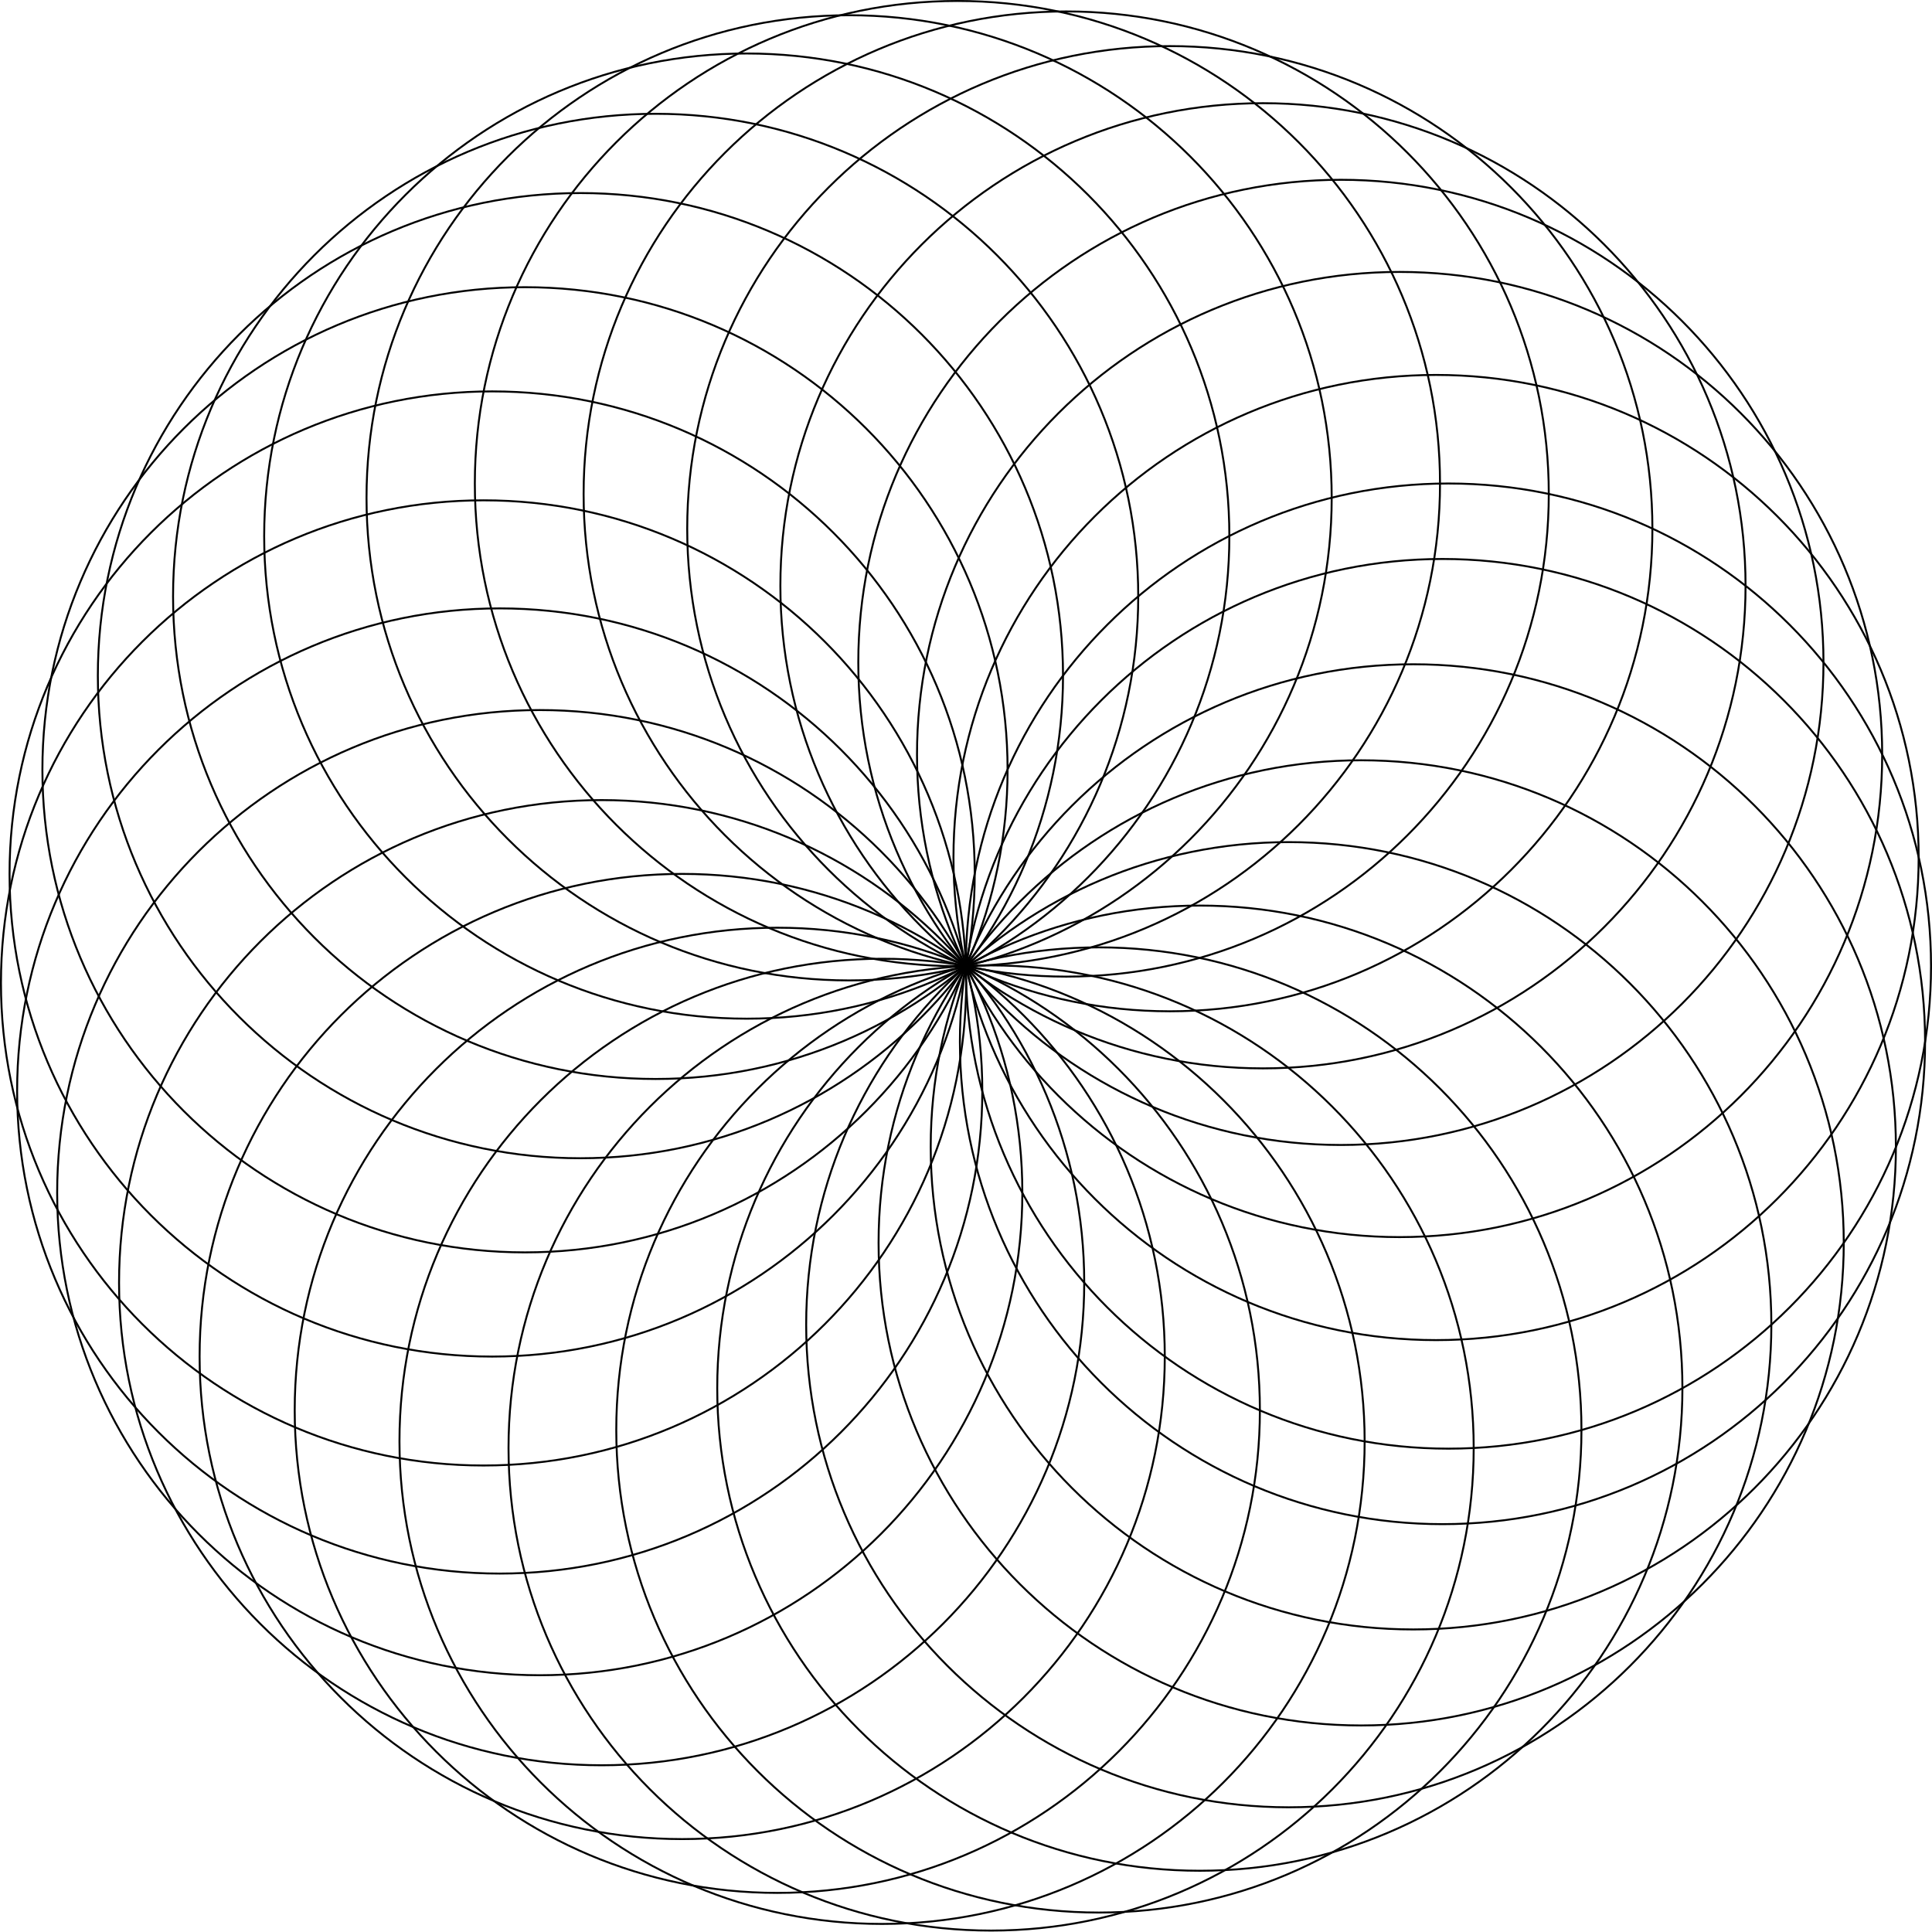
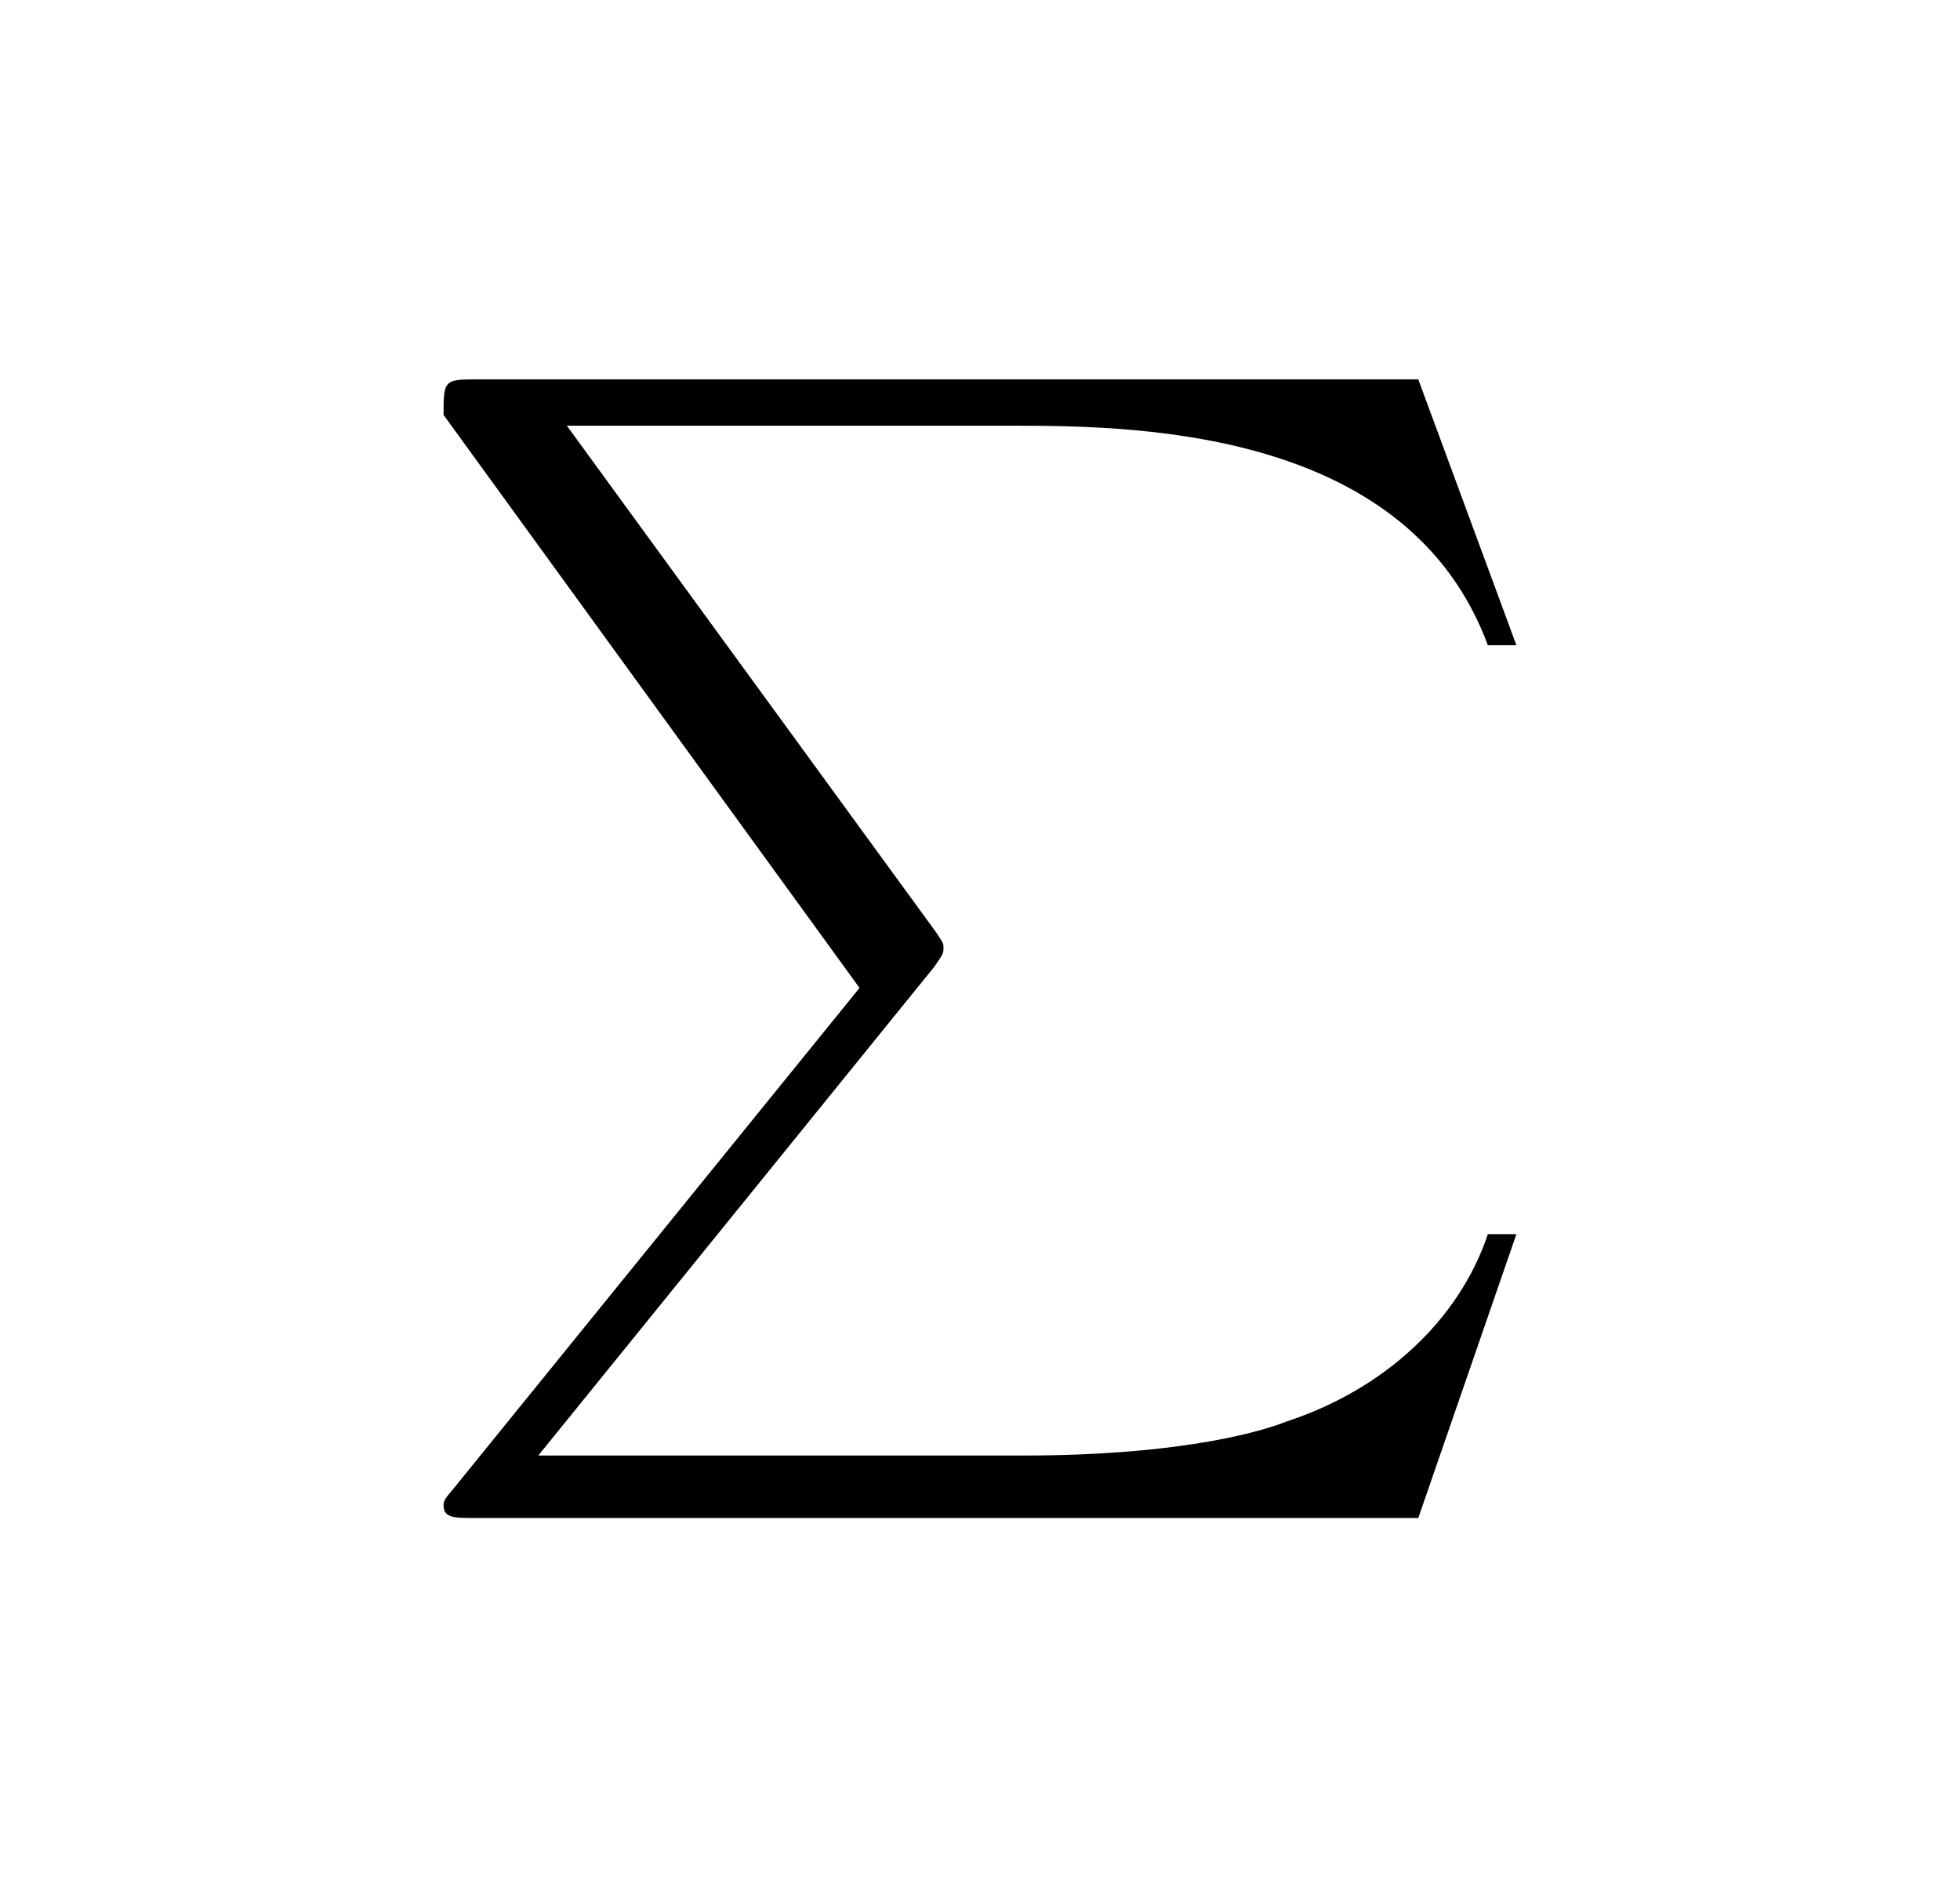
- <svg xmlns="http://www.w3.org/2000/svg" version="1.1" width="399.231pt" height="399.137pt" viewBox="-72.004 -72.004 399.231 399.137">
-   <g id="page1">
-     <path d="M327.027 127.629C327.027 72.551 282.379 27.906 227.305 27.906C172.227 27.906 127.582 72.551 127.582 127.629C127.582 182.703 172.227 227.348 227.305 227.348C282.379 227.348 327.027 182.703 327.027 127.629Z" stroke="#000" fill="none" stroke-width=".399" stroke-miterlimit="10" />
-     <path d="M324.469 105.195C324.469 50.117 279.824 5.473 224.746 5.473C169.672 5.473 125.023 50.117 125.023 105.195C125.023 160.269 169.672 204.918 224.746 204.918C279.824 204.918 324.469 160.269 324.469 105.195Z" stroke="#000" fill="none" stroke-width=".399" stroke-miterlimit="10" />
-     <path d="M316.934 83.91C316.934 28.836 272.285-15.812 217.211-15.812C162.133-15.812 117.488 28.836 117.488 83.91C117.488 138.988 162.133 183.633 217.211 183.633C272.285 183.633 316.934 138.988 316.934 83.91Z" stroke="#000" fill="none" stroke-width=".399" stroke-miterlimit="10" />
-     <path d="M304.801 64.871C304.801 9.793 260.156-34.852 205.078-34.852C150.004-34.852 105.356 9.793 105.356 64.871C105.356 119.945 150.004 164.594 205.078 164.594C260.156 164.594 304.801 119.945 304.801 64.871Z" stroke="#000" fill="none" stroke-width=".399" stroke-miterlimit="10" />
-     <path d="M288.699 49.043C288.699-6.031 244.051-50.68 188.977-50.68C133.902-50.68 89.254-6.031 89.254 49.043C89.254 104.121 133.902 148.766 188.977 148.766C244.051 148.766 288.699 104.121 288.699 49.043Z" stroke="#000" fill="none" stroke-width=".399" stroke-miterlimit="10" />
-     <path d="M269.449 37.246C269.449-17.828 224.801-62.477 169.727-62.477C114.648-62.477 70.004-17.828 70.004 37.246C70.004 92.324 114.648 136.969 169.727 136.969C224.801 136.969 269.449 92.324 269.449 37.246Z" stroke="#000" fill="none" stroke-width=".399" stroke-miterlimit="10" />
-     <path d="M248.039 30.082C248.039-24.992 203.391-69.641 148.316-69.641C93.238-69.641 48.594-24.992 48.594 30.082C48.594 85.16 93.238 129.805 148.316 129.805C203.391 129.805 248.039 85.16 248.039 30.082Z" stroke="#000" fill="none" stroke-width=".399" stroke-miterlimit="10" />
-     <path d="M225.562 27.918C225.562-27.156 180.918-71.805 125.84-71.805C70.766-71.805 26.117-27.156 26.117 27.918C26.117 82.996 70.766 127.641 125.84 127.641C180.918 127.641 225.562 82.996 225.562 27.918Z" stroke="#000" fill="none" stroke-width=".399" stroke-miterlimit="10" />
-     <path d="M203.18 30.867C203.18-24.211 158.531-68.855 103.457-68.855S3.734-24.211 3.734 30.867C3.734 85.941 48.383 130.59 103.457 130.59S203.18 85.941 203.18 30.867Z" stroke="#000" fill="none" stroke-width=".399" stroke-miterlimit="10" />
-     <path d="M182.031 38.773C182.031-16.301 137.383-60.949 82.309-60.949C27.23-60.949-17.414-16.301-17.414 38.773C-17.414 93.848 27.23 138.496 82.309 138.496C137.383 138.496 182.031 93.848 182.031 38.773Z" stroke="#000" fill="none" stroke-width=".399" stroke-miterlimit="10" />
-     <path d="M163.203 51.234C163.203-3.84 118.555-48.488 63.48-48.488C8.402-48.488-36.242-3.84-36.242 51.234C-36.242 106.312 8.402 150.957 63.48 150.957C118.555 150.957 163.203 106.312 163.203 51.234Z" stroke="#000" fill="none" stroke-width=".399" stroke-miterlimit="10" />
-     <path d="M147.66 67.613C147.66 12.535 103.016-32.109 47.938-32.109C-7.137-32.109-51.785 12.535-51.785 67.613C-51.785 122.688-7.137 167.336 47.938 167.336C103.016 167.336 147.66 122.688 147.66 67.613Z" stroke="#000" fill="none" stroke-width=".399" stroke-miterlimit="10" />
-     <path d="M136.203 87.066C136.203 31.988 91.555-12.656 36.48-12.656C-18.598-12.656-63.242 31.988-63.242 87.066C-63.242 142.141-18.598 186.789 36.48 186.789C91.555 186.789 136.203 142.141 136.203 87.066Z" stroke="#000" fill="none" stroke-width=".399" stroke-miterlimit="10" />
-     <path d="M129.414 108.598C129.414 53.523 84.766 8.875 29.691 8.875C-25.387 8.875-70.031 53.523-70.031 108.598C-70.031 163.676-25.387 208.32 29.691 208.32C84.766 208.32 129.414 163.676 129.414 108.598Z" stroke="#000" fill="none" stroke-width=".399" stroke-miterlimit="10" />
-     <path d="M127.641 131.105C127.641 76.031 82.996 31.383 27.918 31.383C-27.156 31.383-71.805 76.031-71.805 131.105C-71.805 186.184-27.156 230.828 27.918 230.828C82.996 230.828 127.641 186.184 127.641 131.105Z" stroke="#000" fill="none" stroke-width=".399" stroke-miterlimit="10" />
-     <path d="M130.98 153.438C130.98 98.359 86.332 53.715 31.258 53.715C-23.82 53.715-68.465 98.359-68.465 153.438C-68.465 208.512-23.82 253.16 31.258 253.16C86.332 253.16 130.98 208.512 130.98 153.438Z" stroke="#000" fill="none" stroke-width=".399" stroke-miterlimit="10" />
-     <path d="M139.254 174.445C139.254 119.367 94.606 74.723 39.531 74.723C-15.547 74.723-60.191 119.367-60.191 174.445C-60.191 229.52-15.547 274.168 39.531 274.168C94.606 274.168 139.254 229.52 139.254 174.445Z" stroke="#000" fill="none" stroke-width=".399" stroke-miterlimit="10" />
-     <path d="M152.043 193.051C152.043 137.977 107.394 93.328 52.32 93.328C-2.758 93.328-47.402 137.977-47.402 193.051C-47.402 248.129-2.758 292.773 52.32 292.773C107.394 292.773 152.043 248.129 152.043 193.051Z" stroke="#000" fill="none" stroke-width=".399" stroke-miterlimit="10" />
-     <path d="M168.688 208.305C168.688 153.231 124.043 108.582 68.965 108.582C13.891 108.582-30.758 153.231-30.758 208.305C-30.758 263.379 13.891 308.027 68.965 308.027C124.043 308.027 168.688 263.379 168.688 208.305Z" stroke="#000" fill="none" stroke-width=".399" stroke-miterlimit="10" />
-     <path d="M188.34 219.422C188.34 164.348 143.691 119.699 88.617 119.699C33.539 119.699-11.105 164.348-11.105 219.422C-11.105 274.496 33.539 319.145 88.617 319.145C143.691 319.145 188.34 274.496 188.34 219.422Z" stroke="#000" fill="none" stroke-width=".399" stroke-miterlimit="10" />
-     <path d="M209.988 225.836C209.988 170.758 165.34 126.113 110.266 126.113C55.188 126.113 10.543 170.758 10.543 225.836C10.543 280.91 55.188 325.559 110.266 325.559C165.34 325.559 209.988 280.91 209.988 225.836Z" stroke="#000" fill="none" stroke-width=".399" stroke-miterlimit="10" />
-     <path d="M232.523 227.211C232.523 172.137 187.875 127.488 132.801 127.488C77.723 127.488 33.078 172.137 33.078 227.211C33.078 282.289 77.723 326.934 132.801 326.934C187.875 326.934 232.523 282.289 232.523 227.211Z" stroke="#000" fill="none" stroke-width=".399" stroke-miterlimit="10" />
-     <path d="M254.789 223.484C254.789 168.41 210.144 123.762 155.066 123.762C99.992 123.762 55.344 168.41 55.344 223.484C55.344 278.563 99.992 323.207 155.066 323.207C210.144 323.207 254.789 278.563 254.789 223.484Z" stroke="#000" fill="none" stroke-width=".399" stroke-miterlimit="10" />
-     <path d="M275.652 214.848C275.652 159.769 231.004 115.125 175.93 115.125C120.852 115.125 76.207 159.769 76.207 214.848C76.207 269.922 120.852 314.57 175.93 314.57C231.004 314.57 275.652 269.922 275.652 214.848Z" stroke="#000" fill="none" stroke-width=".399" stroke-miterlimit="10" />
-     <path d="M294.031 201.734C294.031 146.66 249.383 102.012 194.309 102.012C139.231 102.012 94.586 146.66 94.586 201.734C94.586 256.809 139.231 301.457 194.309 301.457C249.383 301.457 294.031 256.809 294.031 201.734Z" stroke="#000" fill="none" stroke-width=".399" stroke-miterlimit="10" />
-     <path d="M308.992 184.824C308.992 129.75 264.344 85.102 209.269 85.102C154.191 85.102 109.547 129.75 109.547 184.824C109.547 239.902 154.191 284.547 209.269 284.547C264.344 284.547 308.992 239.902 308.992 184.824Z" stroke="#000" fill="none" stroke-width=".399" stroke-miterlimit="10" />
-     <path d="M319.766 164.984C319.766 109.906 275.117 65.262 220.043 65.262C164.965 65.262 120.32 109.906 120.32 164.984C120.32 220.059 164.965 264.707 220.043 264.707C275.117 264.707 319.766 220.059 319.766 164.984Z" stroke="#000" fill="none" stroke-width=".399" stroke-miterlimit="10" />
-     <path d="M325.797 143.227C325.797 88.152 281.152 43.504 226.074 43.504C171 43.504 126.352 88.152 126.352 143.227C126.352 198.305 171 242.949 226.074 242.949C281.152 242.949 325.797 198.305 325.797 143.227Z" stroke="#000" fill="none" stroke-width=".399" stroke-miterlimit="10" />
+ <svg xmlns="http://www.w3.org/2000/svg" xmlns:xlink="http://www.w3.org/1999/xlink" width="17.157pt" height="16.604pt" viewBox="0 0 17.157 16.604" version="1.1">
+   <defs>
+     <g>
+       <symbol overflow="visible" id="glyph0-0">
+         <path style="stroke:none;" d="" />
+       </symbol>
+       <symbol overflow="visible" id="glyph0-1">
+         <path style="stroke:none;" d="M 4.203 5.328 L 0.656 9.703 C 0.578 9.797 0.562 9.812 0.562 9.859 C 0.562 9.969 0.656 9.969 0.844 9.969 L 9.094 9.969 L 9.953 7.484 L 9.703 7.484 C 9.453 8.234 8.797 8.844 7.938 9.125 C 7.781 9.188 7.094 9.422 5.625 9.422 L 1.391 9.422 L 4.859 5.141 C 4.922 5.047 4.938 5.031 4.938 4.984 C 4.938 4.938 4.938 4.938 4.875 4.844 L 1.641 0.406 L 5.578 0.406 C 6.719 0.406 9.016 0.469 9.703 2.328 L 9.953 2.328 L 9.094 0 L 0.844 0 C 0.562 0 0.562 0.016 0.562 0.312 Z M 4.203 5.328 " />
+       </symbol>
+     </g>
+   </defs>
+   <g id="surface1">
+     <g style="fill:rgb(0%,0%,0%);fill-opacity:1;">
+       <use xlink:href="#glyph0-1" x="3.321" y="3.321" />
+     </g>
  </g>
</svg>
